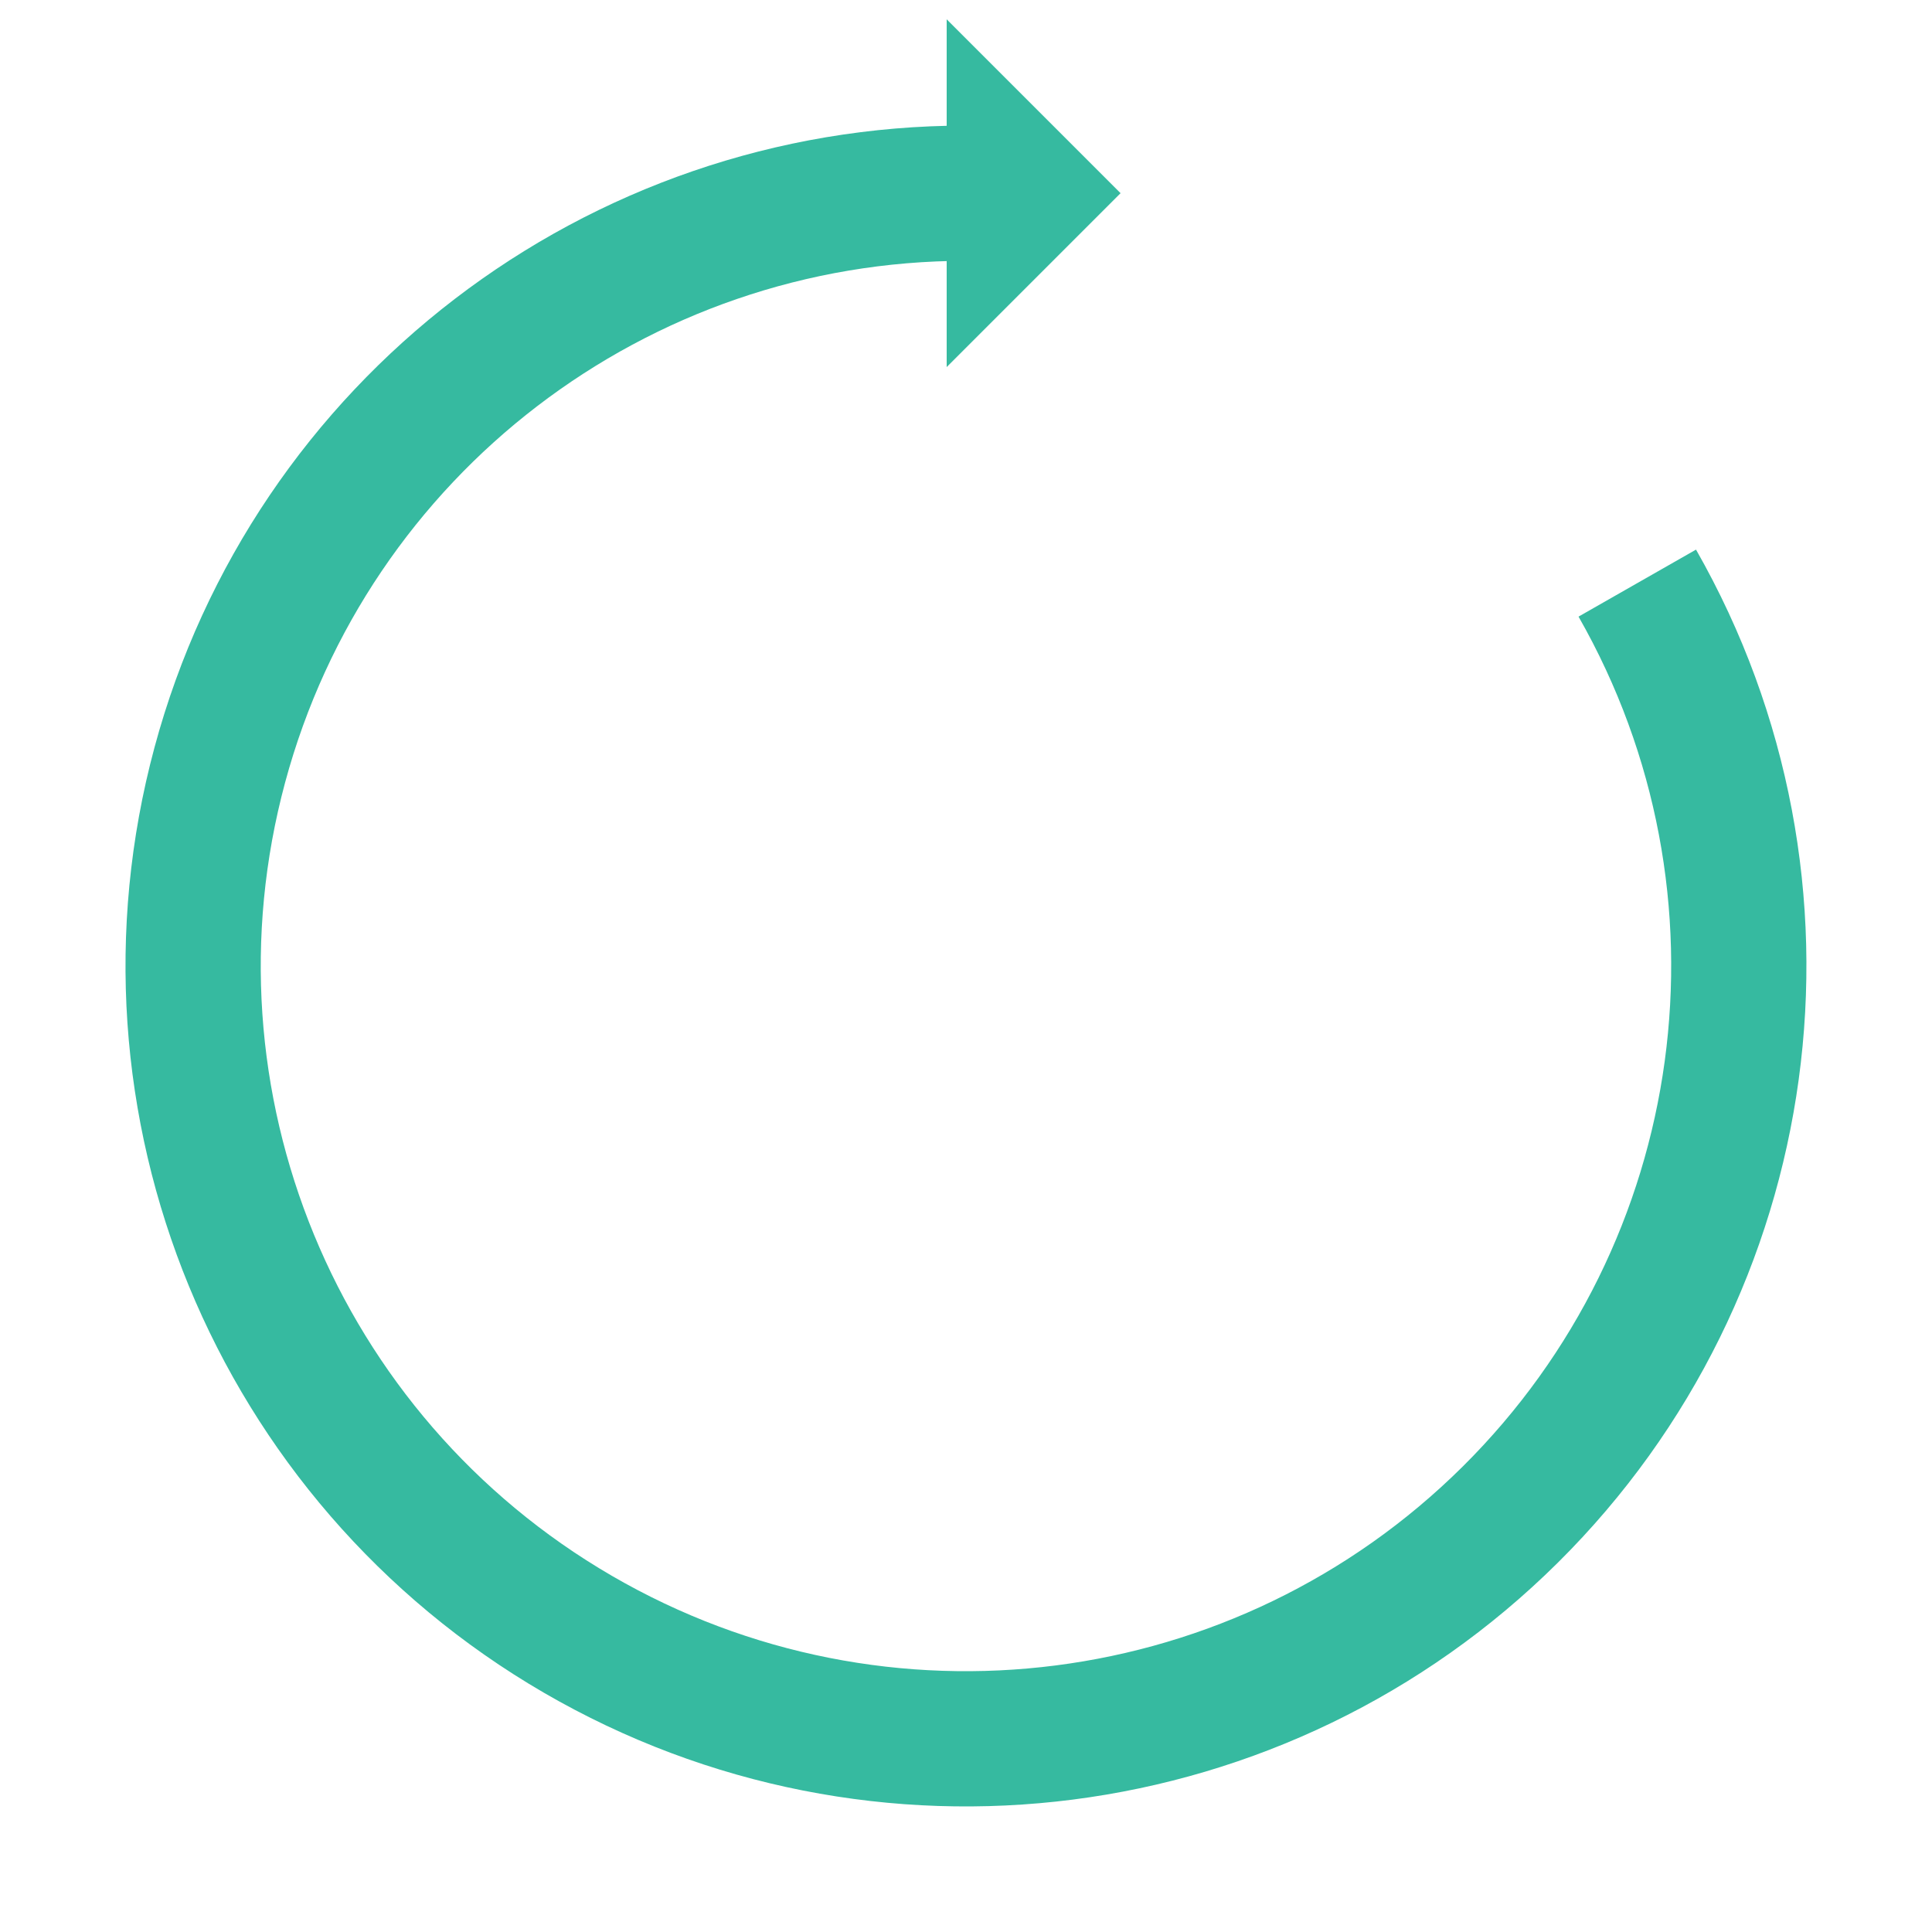
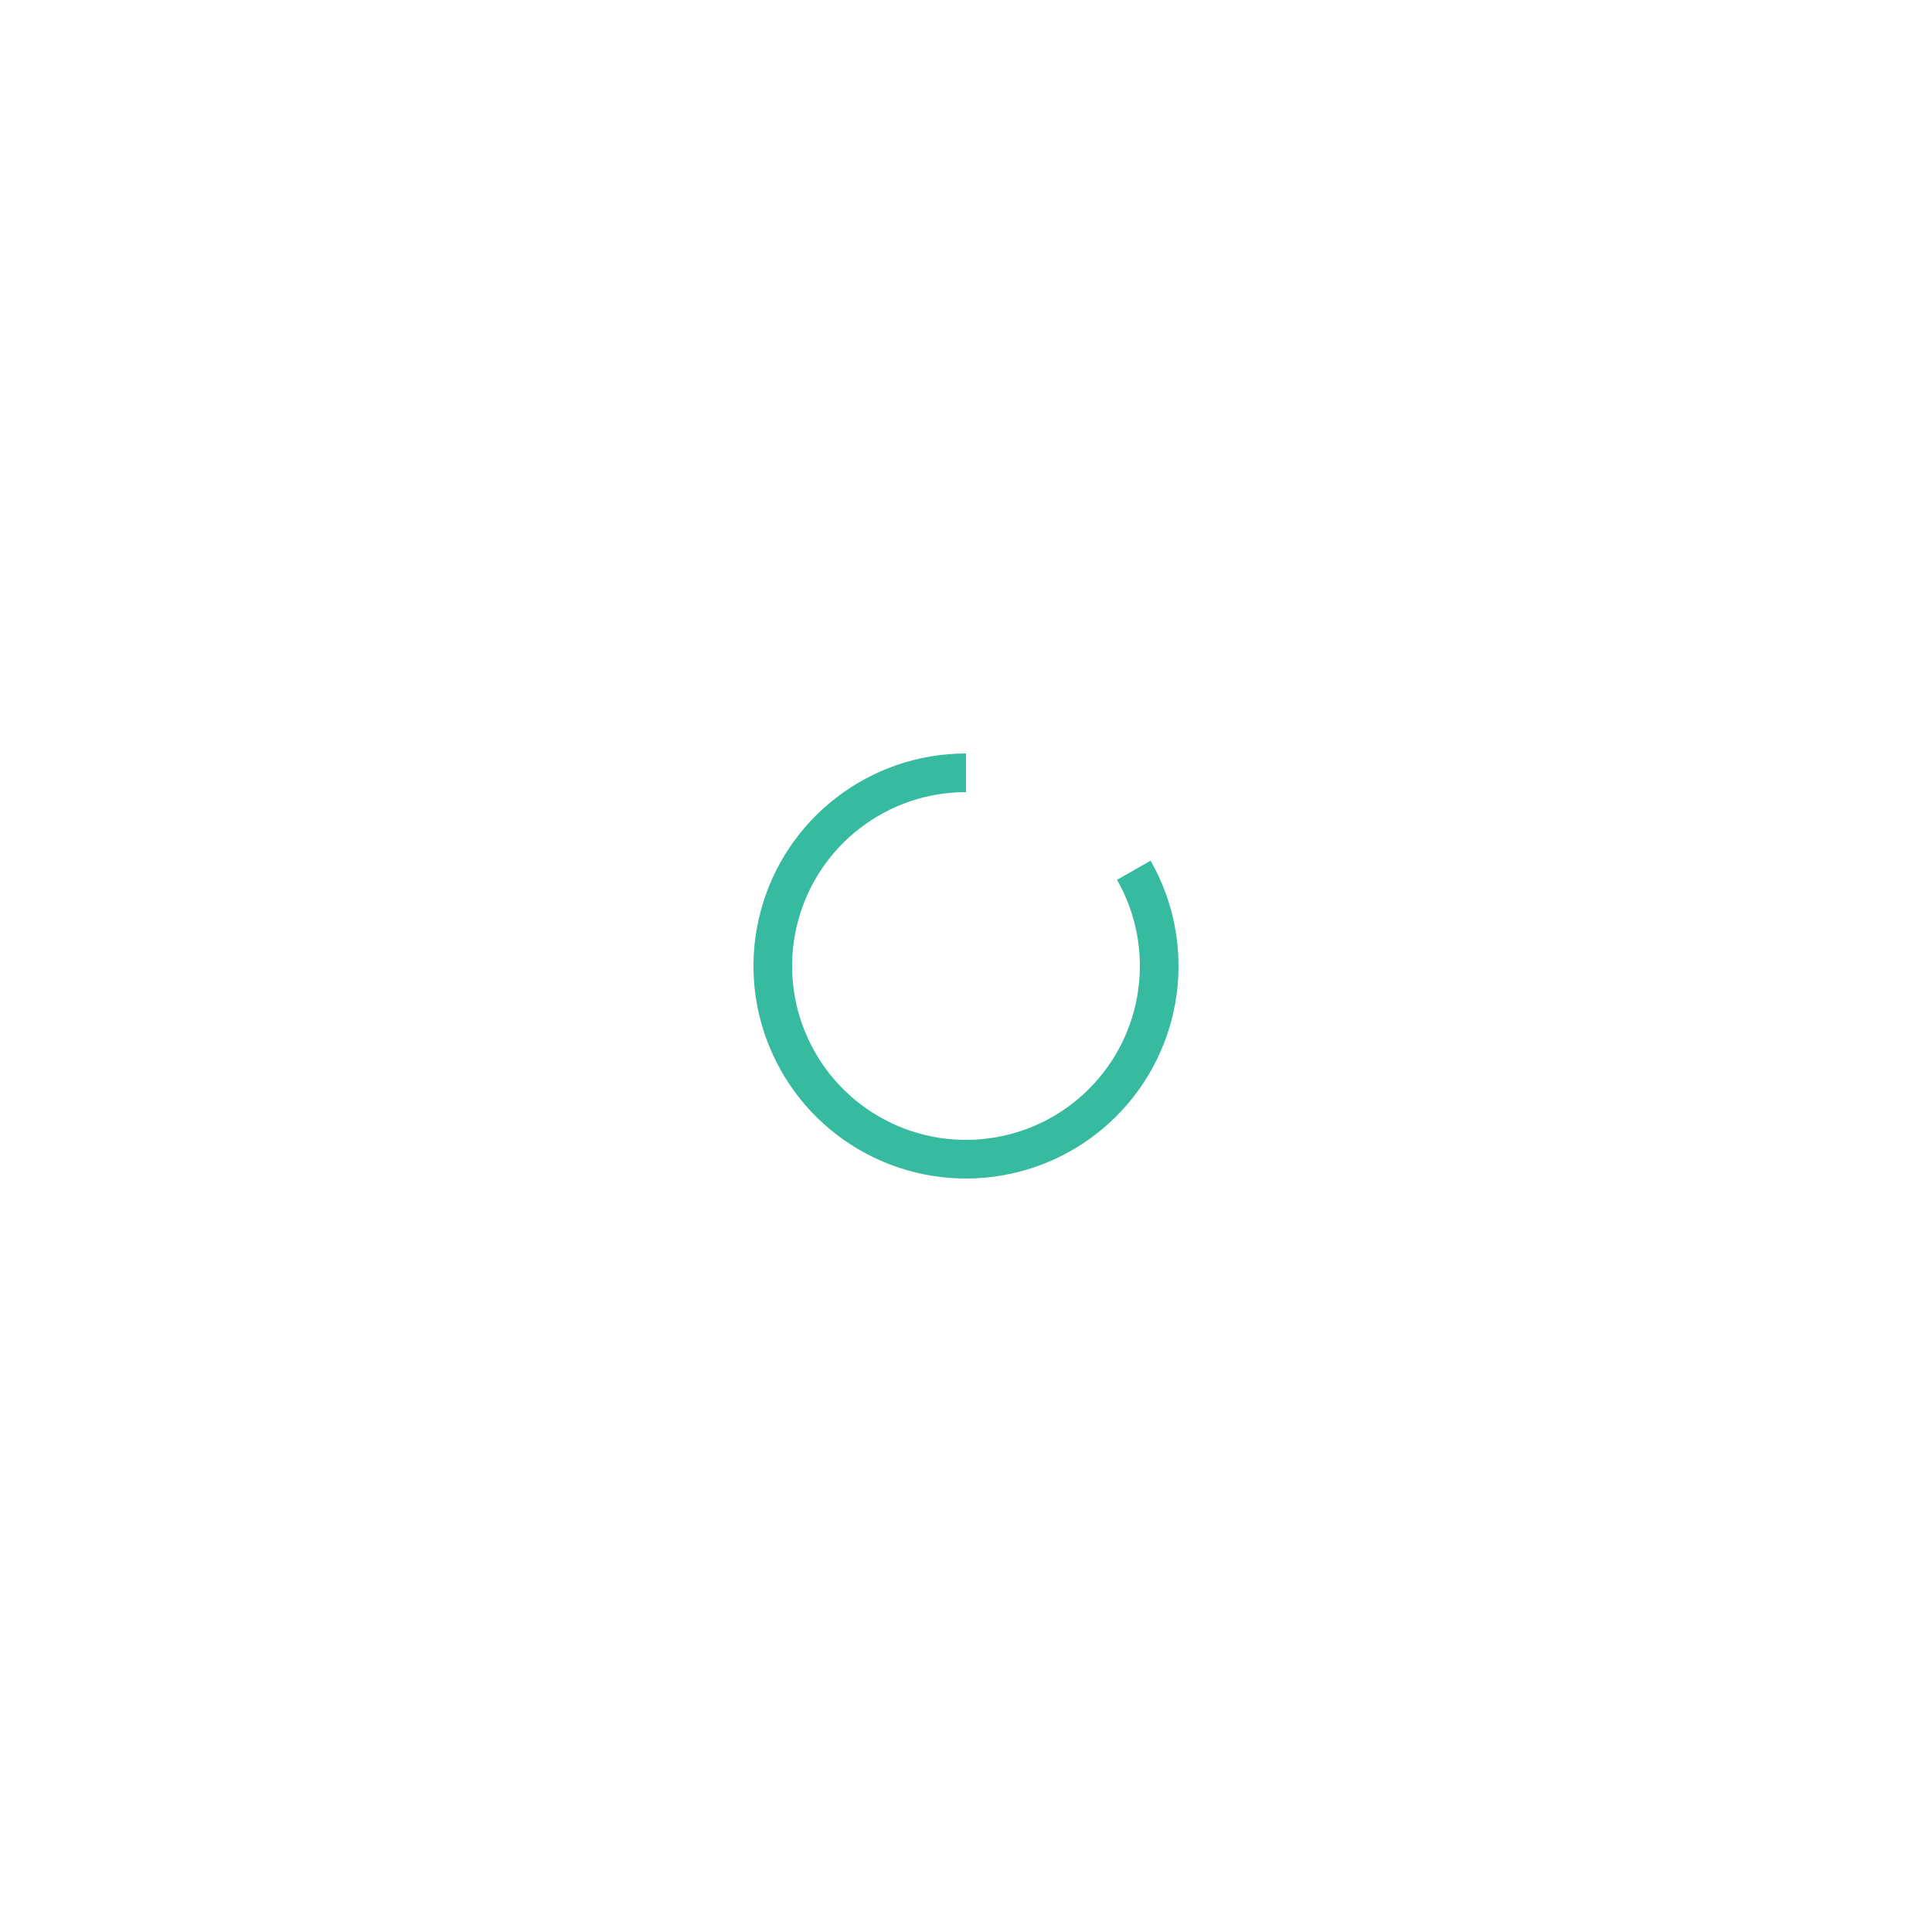
- <svg xmlns="http://www.w3.org/2000/svg" style="margin: auto; background: rgba(241, 242, 243, 0); display: block; shape-rendering: auto;" width="201px" height="201px" viewBox="0 0 100 100" preserveAspectRatio="xMidYMid">
+ <svg xmlns="http://www.w3.org/2000/svg" style="margin: auto; background: rgba(241, 242, 243, 0); display: block; shape-rendering: auto;" width="114px" height="114px" viewBox="0 0 100 100" preserveAspectRatio="xMidYMid">
  <g>
-     <path d="M50 10A40 40 0 1 0 84.745 30.182" fill="none" stroke="#36baa0" stroke-width="7" />
-     <path d="M49 1L49 19L58 10L49 1" fill="#36baa0" />
+     <path d="M50 40A10 10 0 1 0 58.686 45.045" fill="none" stroke="#36baa0" stroke-width="2" />
+     <path d="M49 40L49 40L49 40L49 40" fill="#36baa0" />
    <animateTransform attributeName="transform" type="rotate" repeatCount="indefinite" dur="0.8s" values="0 50 50;360 50 50" keyTimes="0;1" />
  </g>
</svg>
